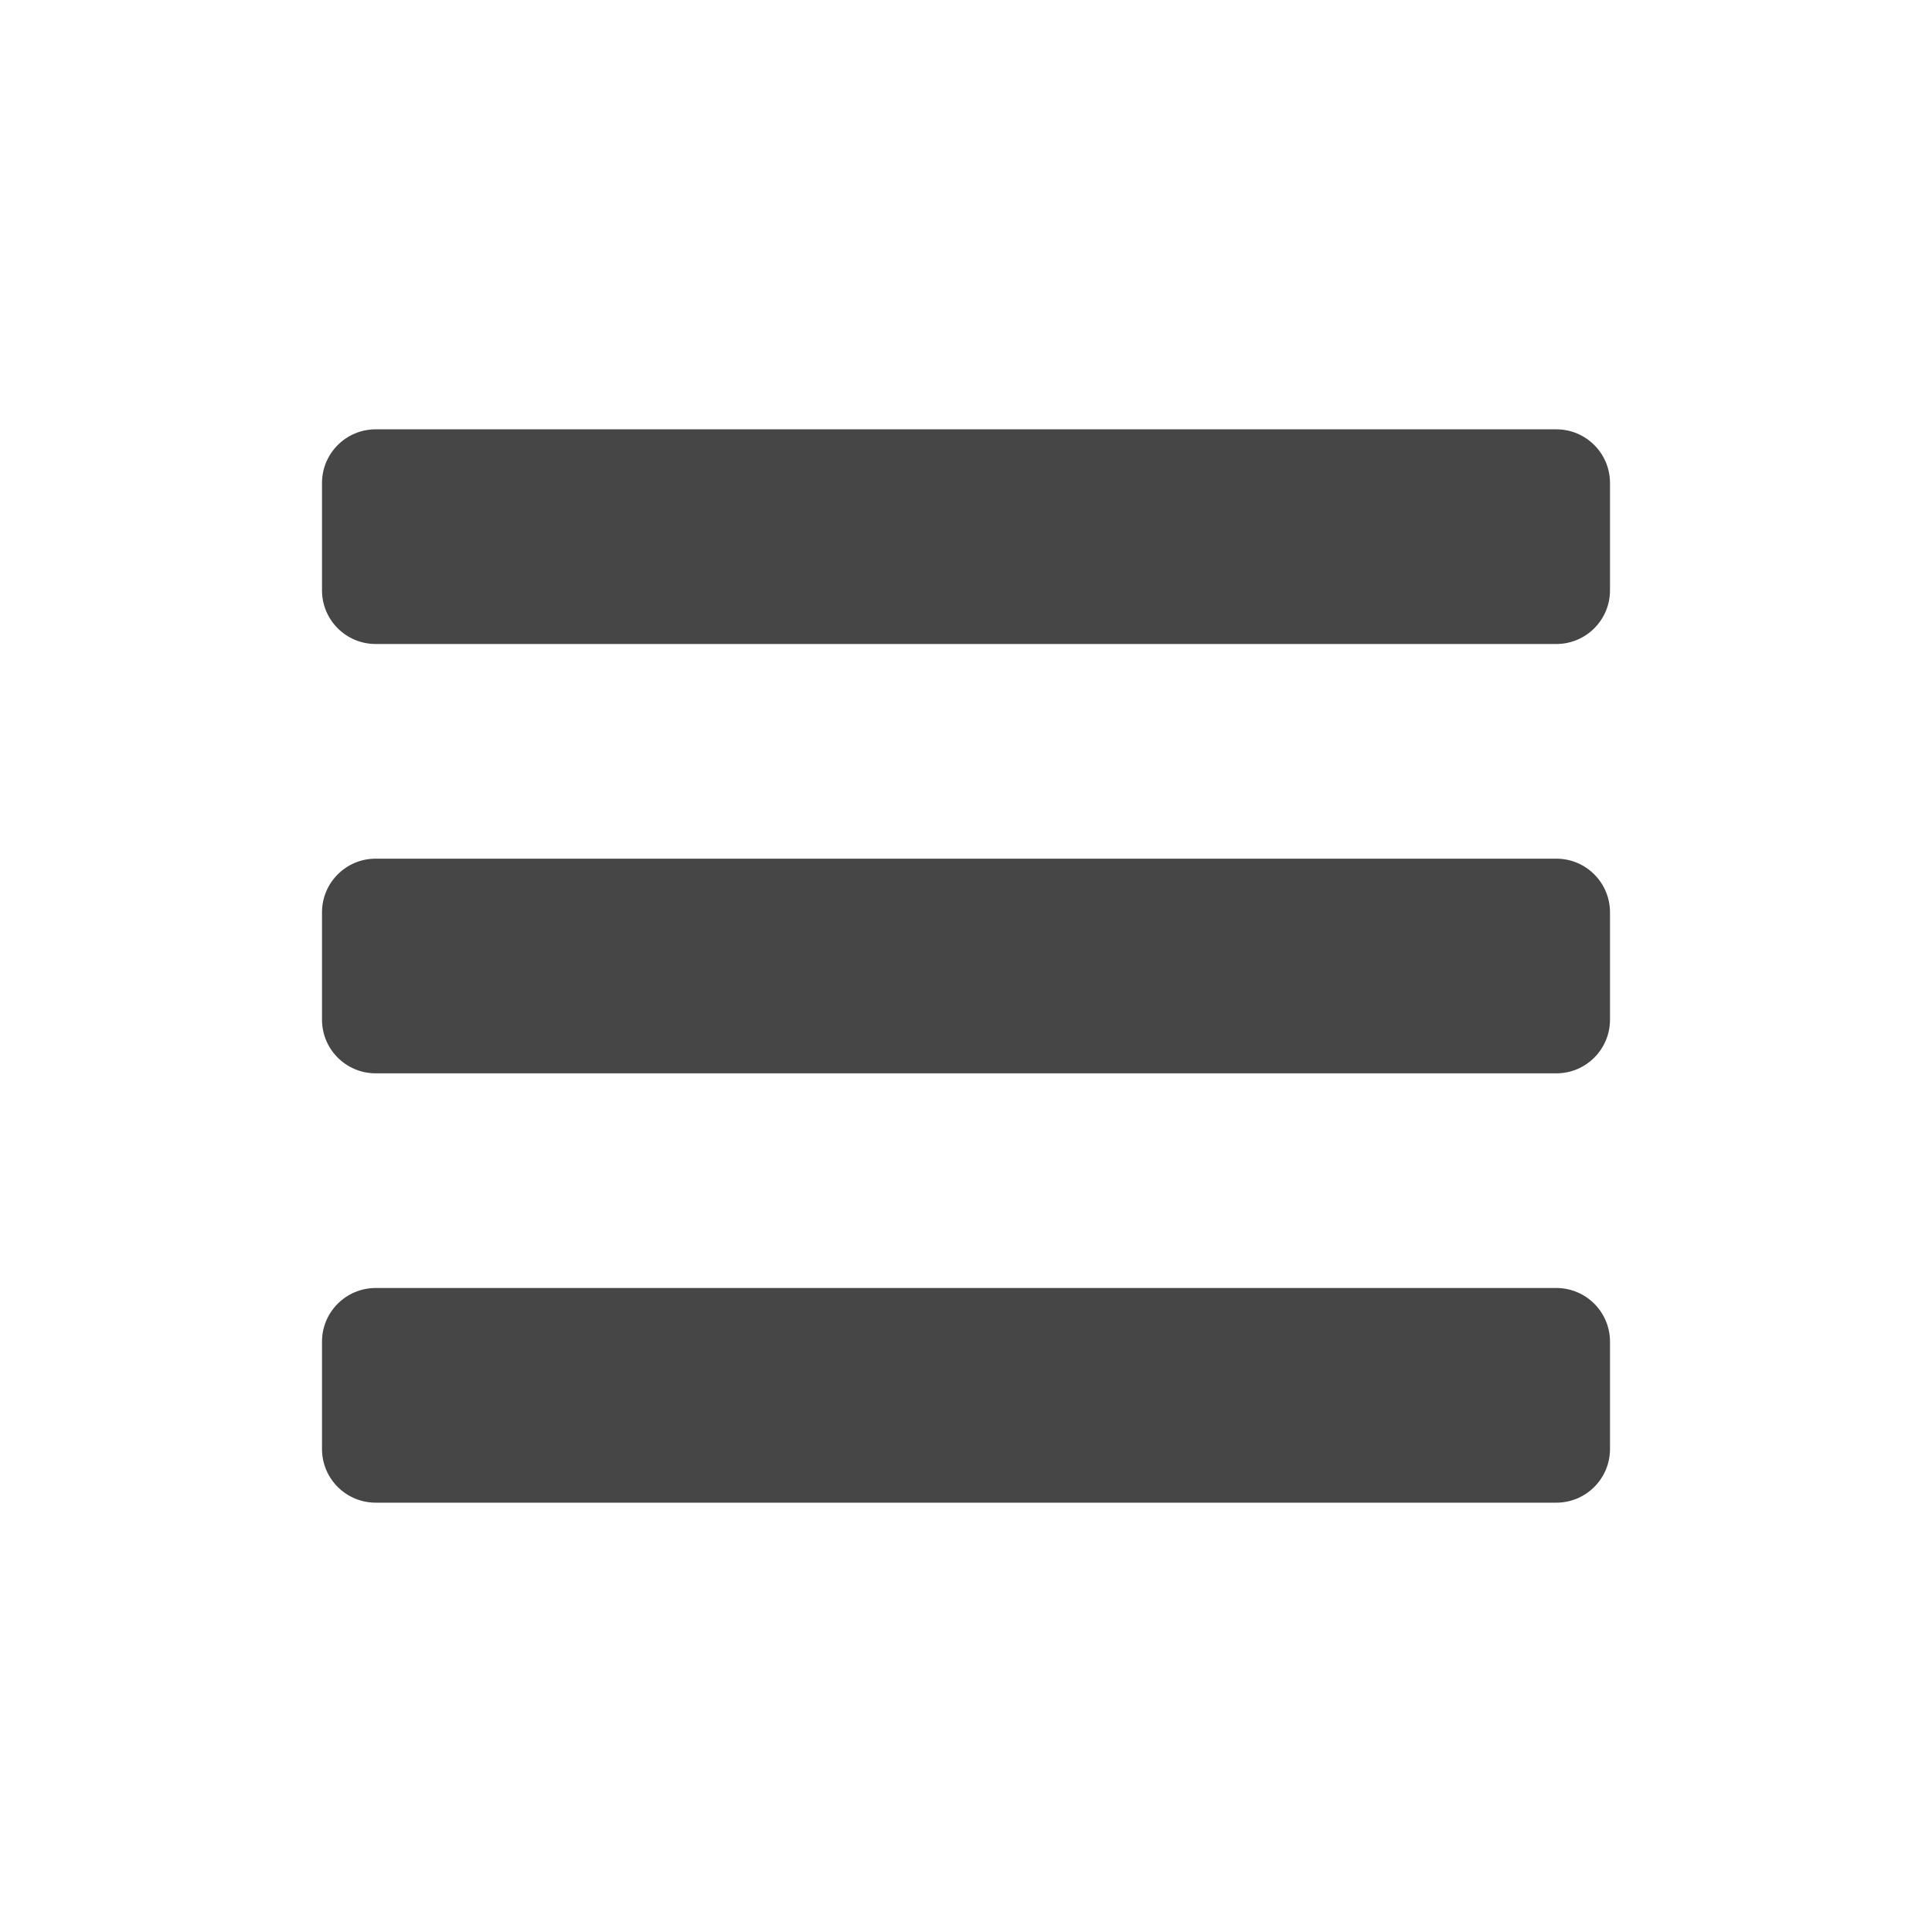
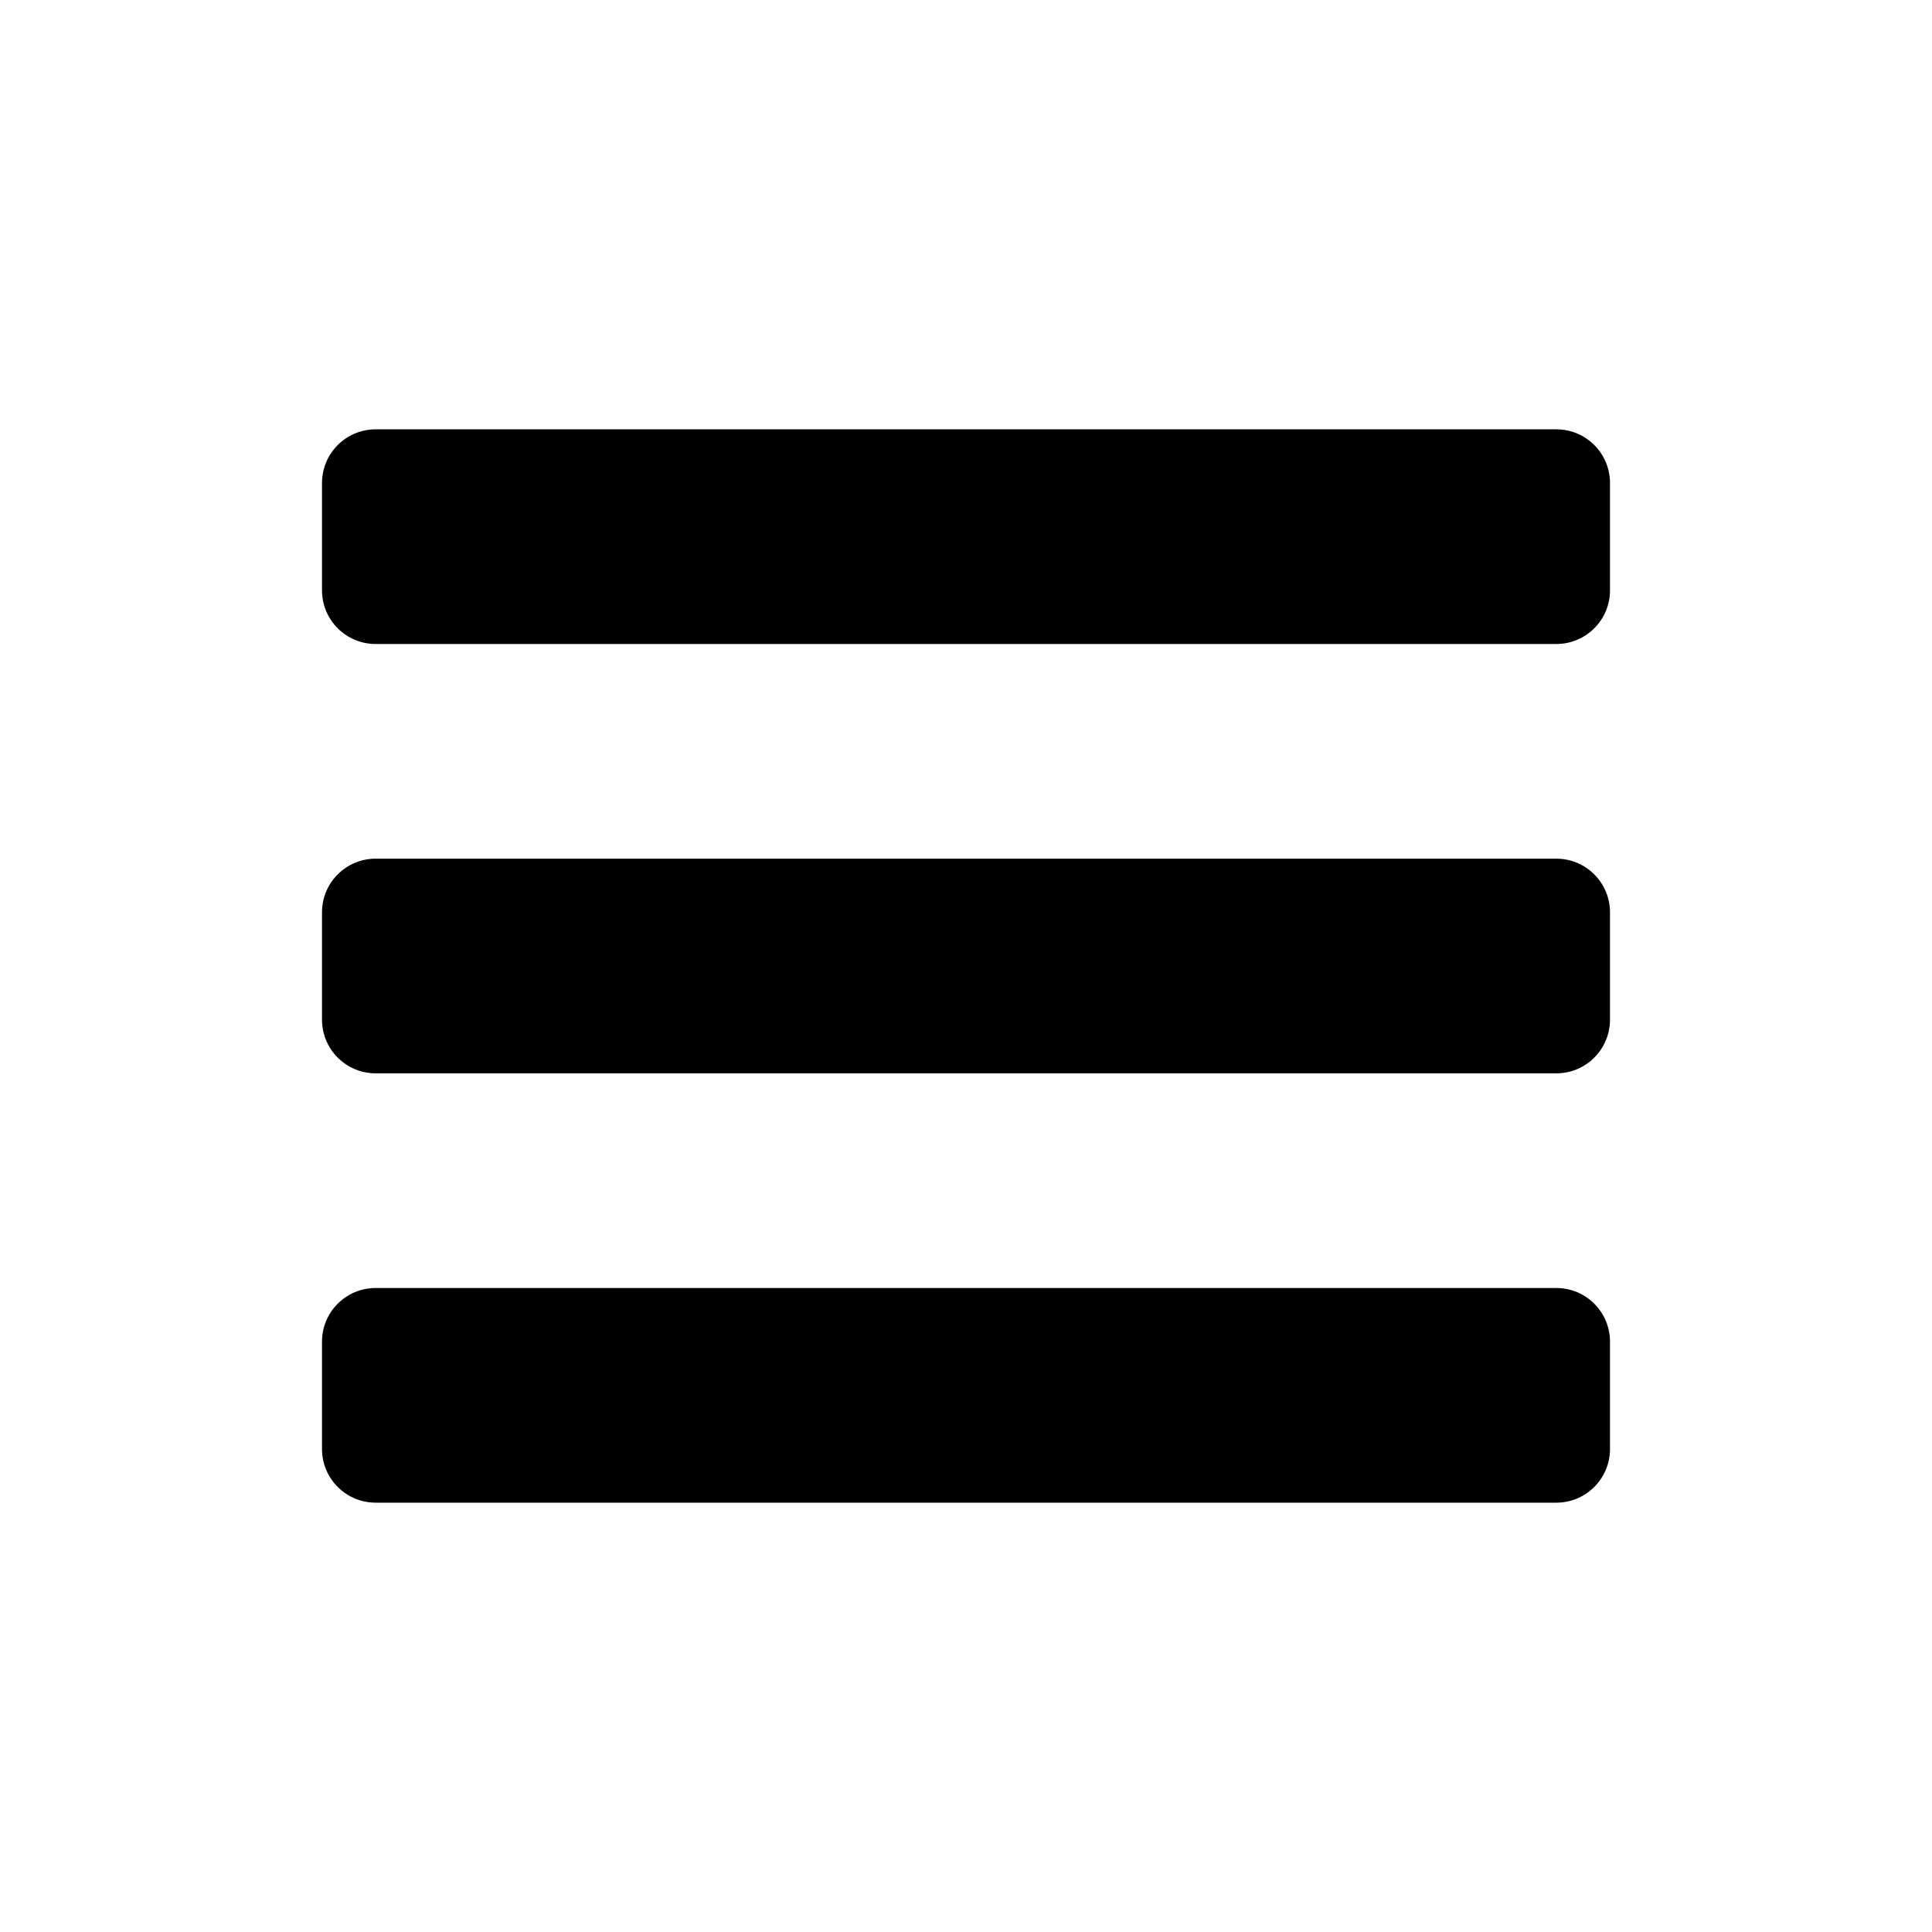
- <svg xmlns="http://www.w3.org/2000/svg" id="icon" height="18" viewBox="0 0 18 18" width="18">
-   <defs>
-     <style>
-       .fill {
-         fill: #464646;
-       }
-     </style>
-   </defs>
-   <rect id="Canvas" fill="currentColor" opacity="0" width="18" height="18" />
-   <rect class="fill" height="2" rx="0.5" width="12" x="3" y="4" />
-   <rect class="fill" height="2" rx="0.5" width="12" x="3" y="8" />
-   <rect class="fill" height="2" rx="0.5" width="12" x="3" y="12" />
+ <svg xmlns="http://www.w3.org/2000/svg" id="icon" height="20" viewBox="0 0 18 18" width="20">
+   <rect fill="currentColor" height="2" rx="0.5" width="12" x="3" y="4" />
+   <rect fill="currentColor" height="2" rx="0.5" width="12" x="3" y="8" />
+   <rect fill="currentColor" height="2" rx="0.5" width="12" x="3" y="12" />
</svg>
